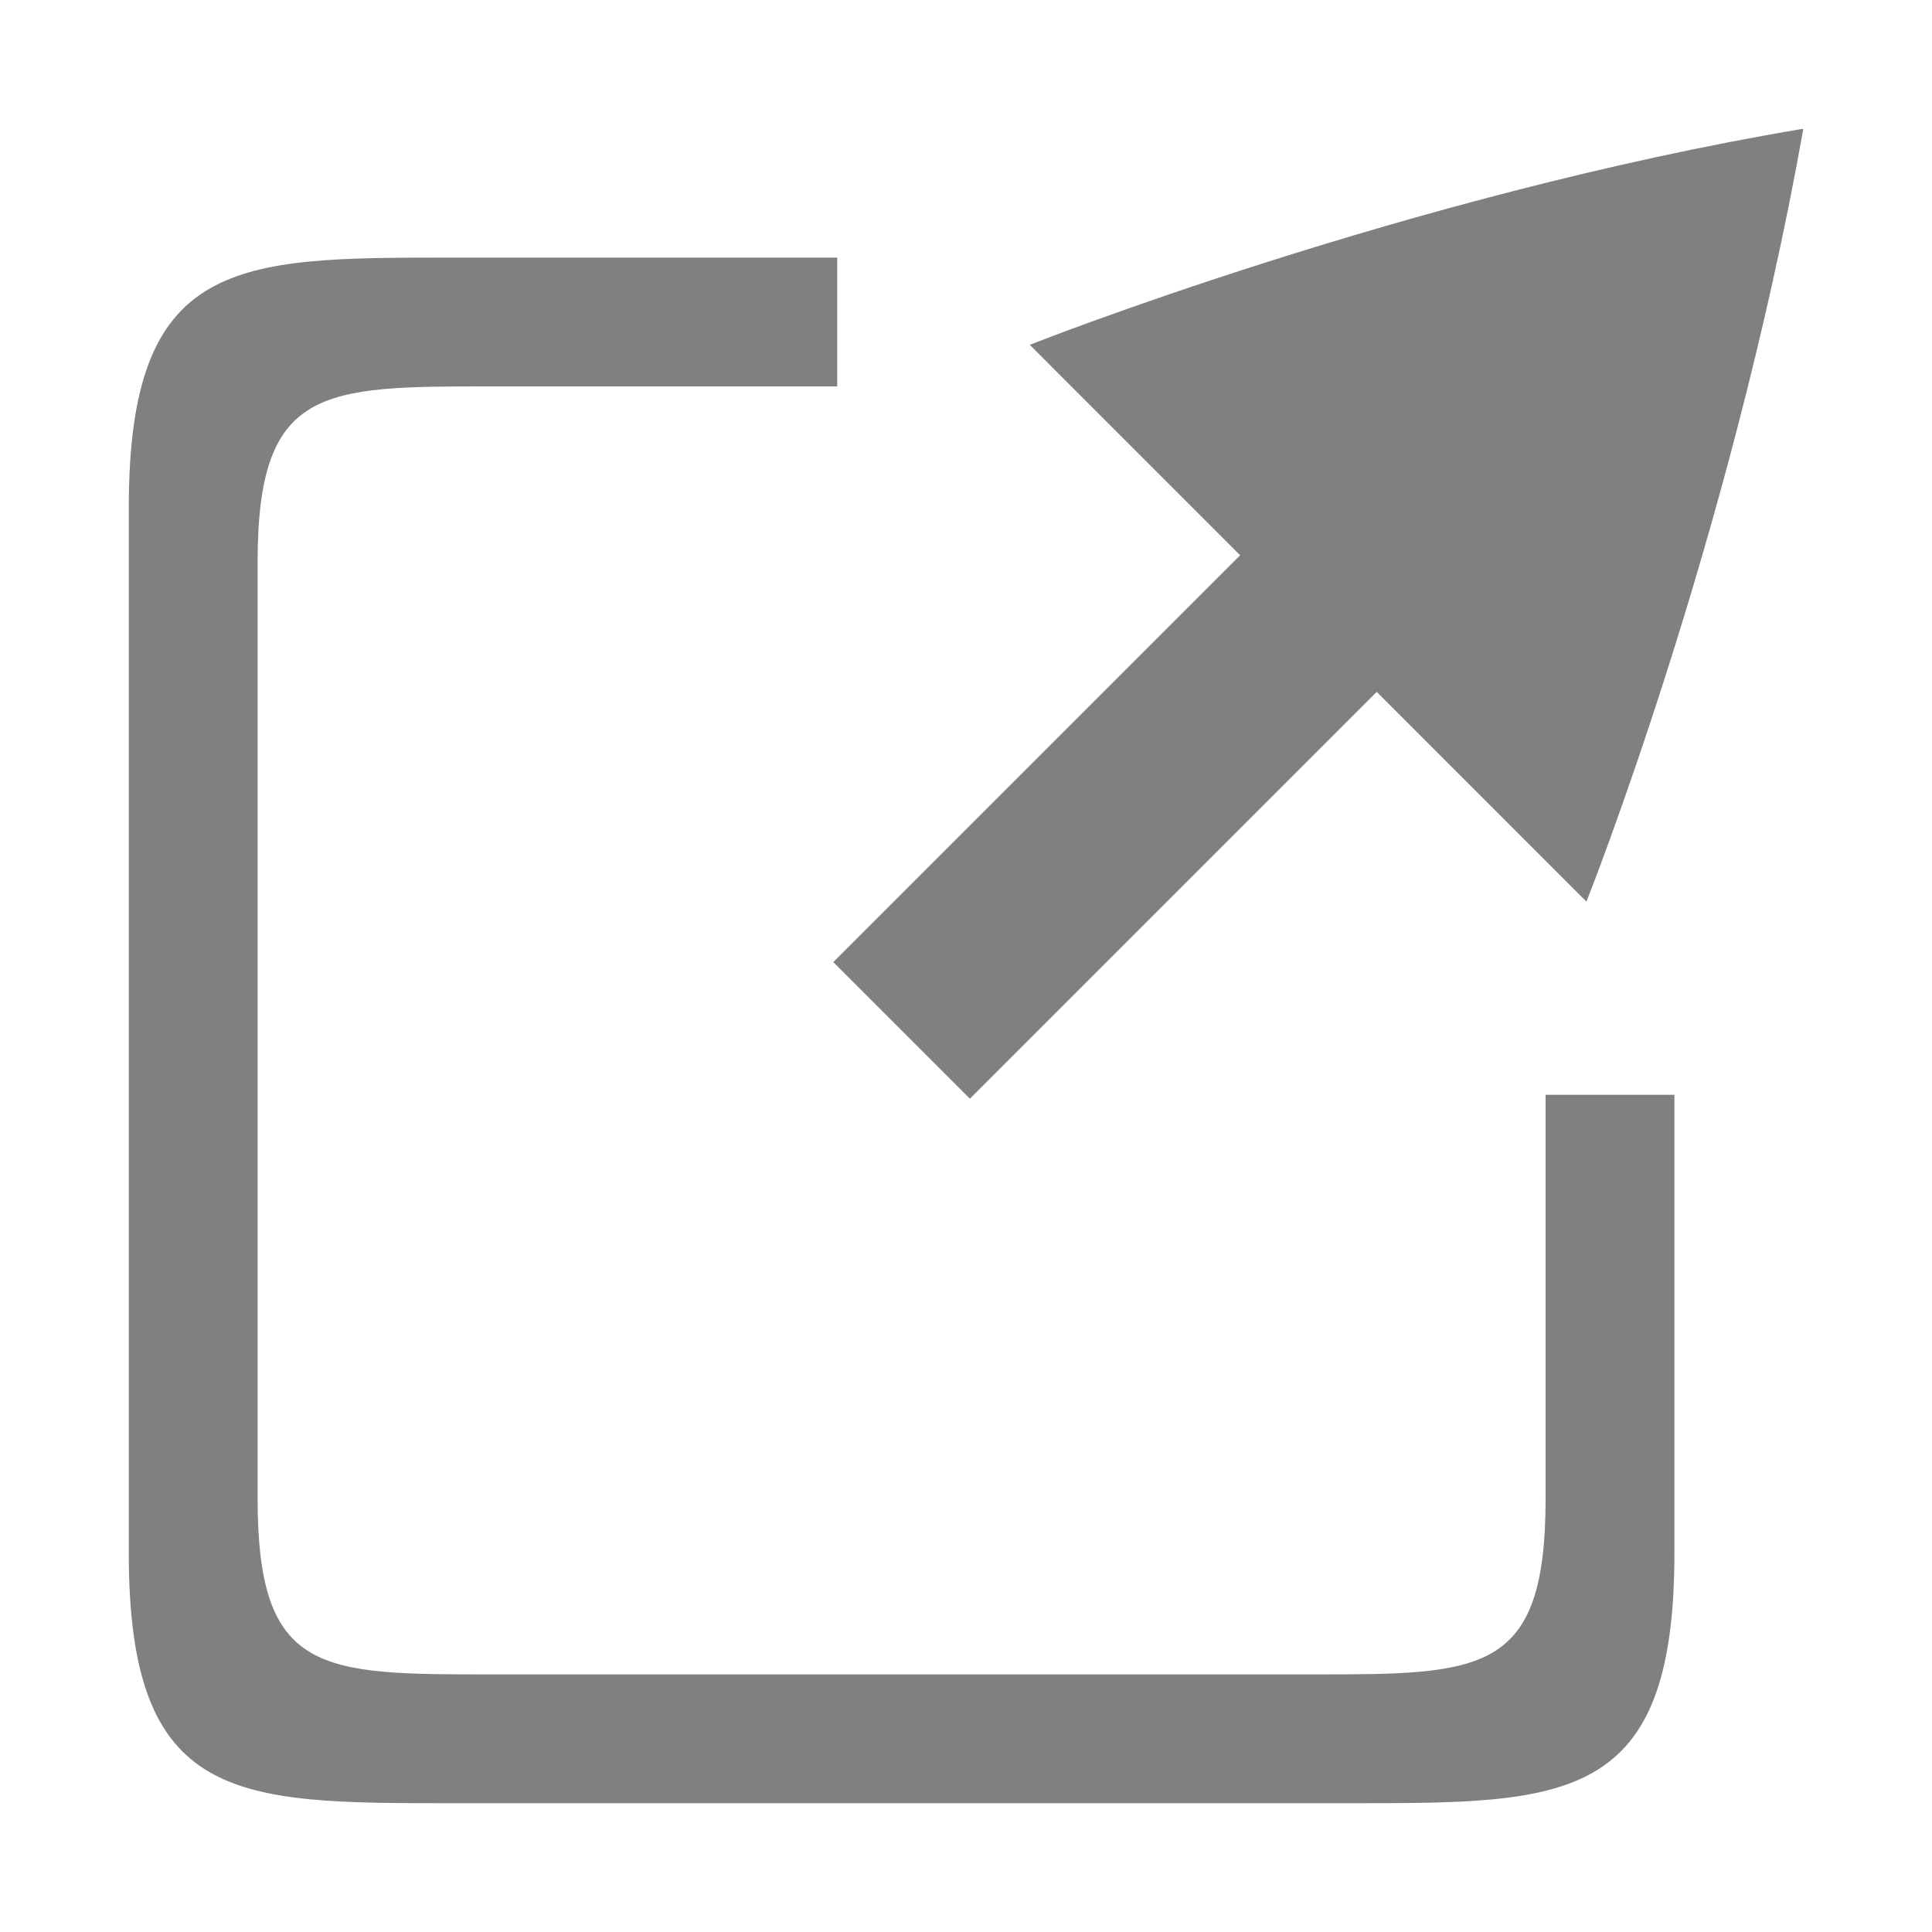
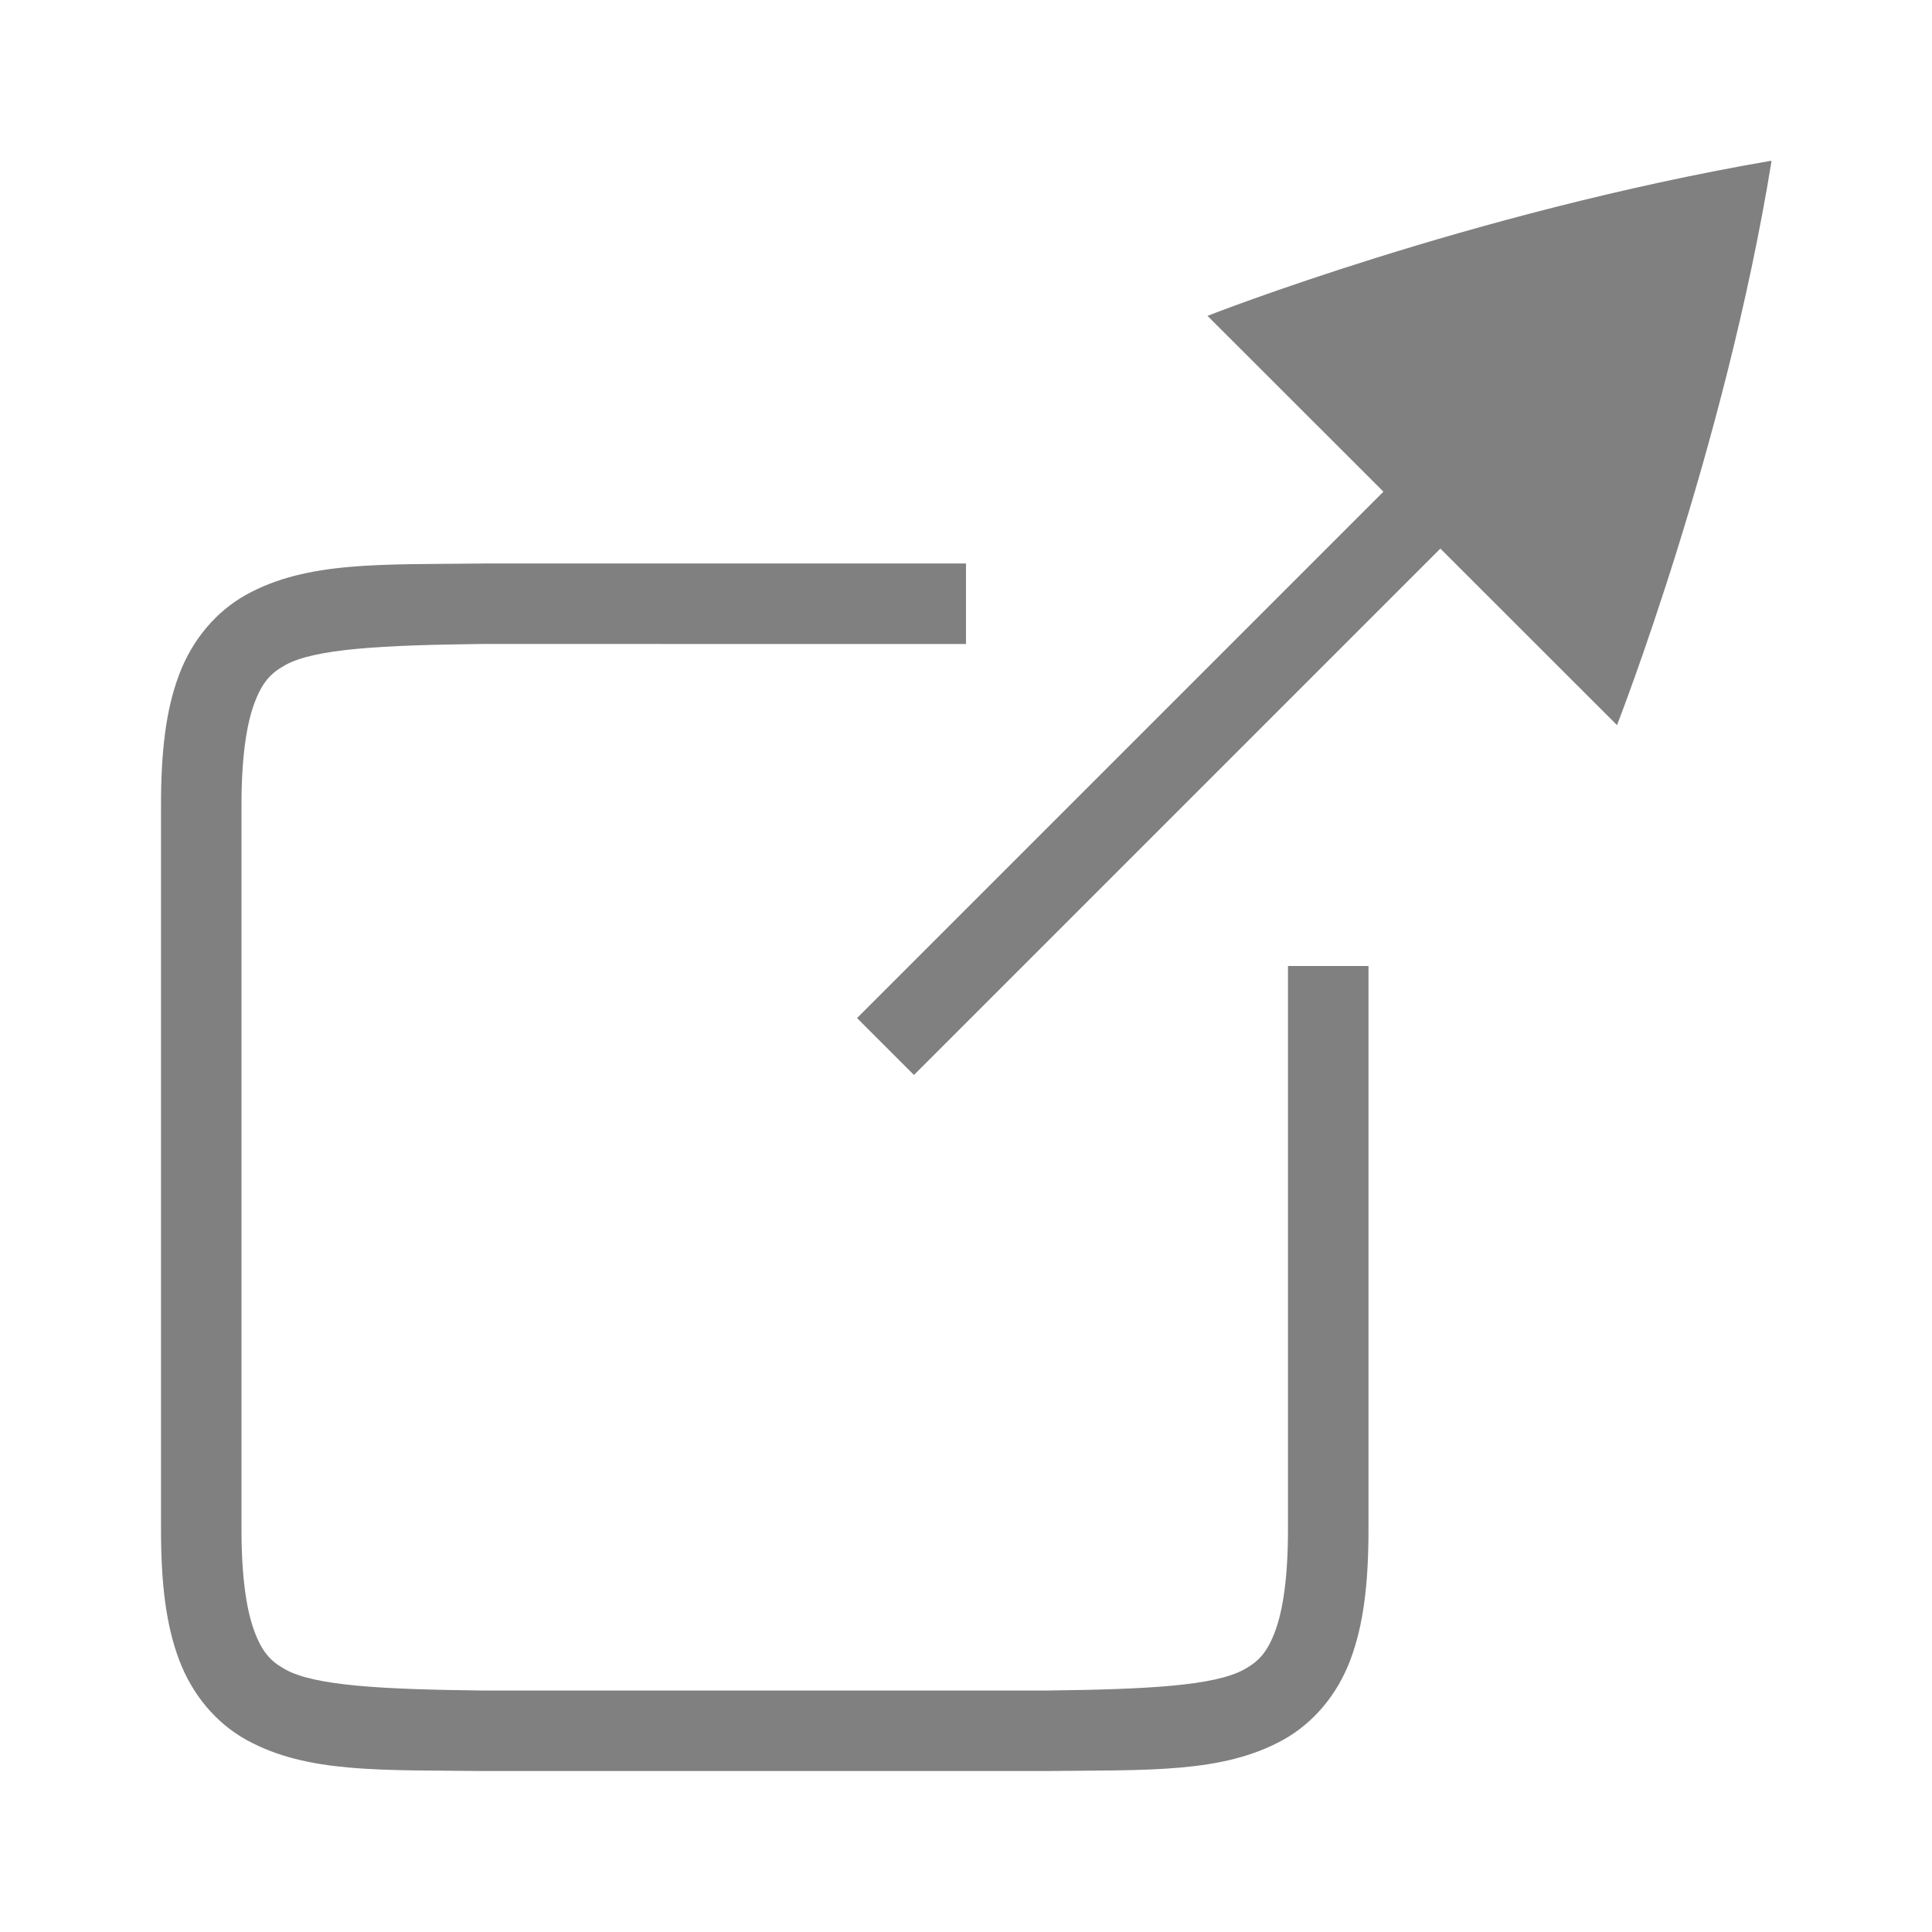
- <svg xmlns="http://www.w3.org/2000/svg" width="90" height="90" id="svg4874" version="1.1" viewBox="0 0 90 90">
+ <svg xmlns="http://www.w3.org/2000/svg" width="96" height="96" id="svg4874" version="1.1" viewBox="0 0 96 96">
  <defs id="defs4876" />
-   <g id="layer1" transform="translate(67.85715,-84.50504)">
-     <g transform="matrix(0,-1,-1,0,373.5051,516.505)" id="g4845" style="display:inline">
-       <g transform="matrix(0,-1,-1,0,567.3622,615.3622)" id="g1311">
-         <g id="g1313" transform="matrix(1.875,0,0,1.875,-366,-1657.817)">
-           <rect transform="translate(0,804.3622)" y="152" x="288" height="48" width="48" id="rect1315" style="opacity:0.212;fill:none;stroke:none" />
-         </g>
-         <path style="font-size:15px;font-style:normal;font-variant:normal;font-weight:normal;font-stretch:normal;text-align:center;line-height:125%;letter-spacing:0px;word-spacing:0px;writing-mode:lr-tb;text-anchor:middle;fill:#808080;fill-opacity:1;stroke:none;display:inline;font-family:Ubuntu;-inkscape-font-specification:Ubuntu" d="M 21,12 C 11,12 6,12 6,23.627 L 6,72.373 C 6,84 11,84 21,84 l 42,0 c 10,0 15,2.07e-4 15,-11.627 L 78,51 72,51 72,69.809 C 72,78.001 69.066,78 61.133,78 L 22.867,78 C 14.934,78 12,78.001 12,69.809 L 12,26.191 C 12,17.999 15,18 22.867,18 L 39,18 39,12 Z" transform="translate(174,135.3622)" id="path4098" />
-         <g transform="matrix(-0.7462886,0.7462881,-0.7462886,-0.7462881,1161.57,-187.5148)" id="g4119" style="fill:#808080;fill-opacity:1;display:inline">
-           <path id="path4123" d="m 856.6,402.431 c 0,0 -16.469,-7.124 -30.872,-17.387 0,-0.003 9.6e-4,-0.007 0.005,-0.01 9.7e-4,-0.005 0.006,-0.007 0.007,-0.011 0.003,-0.004 0.007,-0.007 0.007,-0.011 0.002,-0.005 0.005,-0.007 0.005,-0.01 15.192,-10.591 30.851,-17.323 30.851,-17.323 z" style="color:#000000;fill:#808080;fill-opacity:1;fill-rule:nonzero;stroke:none;stroke-width:3;marker:none;visibility:visible;display:inline;overflow:visible;enable-background:accumulate" />
-         </g>
-         <path style="color:#000000;fill:none;fill-opacity:1;fill-rule:nonzero;stroke:#808080;stroke-width:9;stroke-linecap:butt;stroke-linejoin:round;stroke-miterlimit:4;stroke-opacity:1;stroke-dasharray:none;stroke-dashoffset:0;marker:none;visibility:visible;display:inline;overflow:visible;enable-background:accumulate" d="m 216,183.362 25,-25" id="path4125" />
-       </g>
-     </g>
+   <g id="layer1" transform="translate(67.85715,-78.50504)">
+     <rect transform="rotate(90)" y="-28.143" x="78.505" height="96" width="96" id="rect4782" style="color:#000000;display:inline;overflow:visible;visibility:visible;fill:none;stroke:none;stroke-width:4;marker:none;enable-background:accumulate" />
+     <path style="color:#000000;font-style:normal;font-variant:normal;font-weight:normal;font-stretch:normal;font-size:medium;line-height:normal;font-family:sans-serif;font-variant-ligatures:none;font-variant-position:normal;font-variant-caps:normal;font-variant-numeric:normal;font-variant-alternates:normal;font-feature-settings:normal;text-indent:0;text-align:start;text-decoration:none;text-decoration-line:none;text-decoration-style:solid;text-decoration-color:#000000;letter-spacing:normal;word-spacing:normal;text-transform:none;direction:ltr;block-progression:tb;writing-mode:lr-tb;baseline-shift:baseline;text-anchor:start;white-space:normal;shape-padding:0;clip-rule:nonzero;display:inline;overflow:visible;visibility:visible;opacity:1;isolation:auto;mix-blend-mode:normal;color-interpolation:sRGB;color-interpolation-filters:linearRGB;solid-color:#000000;solid-opacity:1;fill:#808080;fill-opacity:1;fill-rule:nonzero;stroke:none;stroke-width:4;stroke-linecap:butt;stroke-linejoin:miter;stroke-miterlimit:4;stroke-dasharray:none;stroke-dashoffset:0;stroke-opacity:1;marker:none;color-rendering:auto;image-rendering:auto;shape-rendering:auto;text-rendering:auto;enable-background:accumulate" d="m -43.869,106.504 -0.012,0.002 c -5.033,0.058 -8.714,-0.12 -11.725,1.541 -1.505,0.831 -2.697,2.236 -3.355,3.99 -0.659,1.755 -0.896,3.836 -0.896,6.467 l 0,36.002 c 0,2.63 0.238,4.712 0.896,6.467 0.659,1.755 1.85,3.16 3.355,3.99 3.011,1.661 6.692,1.485 11.725,1.543 l 0.012,0 28.023,0 0.012,0 c 5.033,-0.058 8.714,0.118 11.725,-1.543 1.505,-0.831 2.697,-2.236 3.355,-3.99 0.659,-1.755 0.896,-3.836 0.896,-6.467 l 0,-28 -4,0 0,28 c 0,2.37 -0.25,4.021 -0.641,5.061 -0.39,1.04 -0.809,1.49 -1.543,1.895 -1.465,0.808 -4.778,0.986 -9.816,1.045 l -27.977,0 -0.023,0 c -5.038,-0.059 -8.352,-0.237 -9.816,-1.045 -0.734,-0.405 -1.151,-0.855 -1.541,-1.895 -0.39,-1.04 -0.643,-2.691 -0.643,-5.061 l 0,-36.002 c 0,-2.37 0.252,-4.021 0.643,-5.061 0.39,-1.04 0.807,-1.49 1.541,-1.895 1.465,-0.808 4.778,-0.986 9.816,-1.045 l 24,0.002 0,-4 -24.012,-0.002 z" id="path4643" />
+     <path style="color:#000000;display:inline;overflow:visible;visibility:visible;fill:#808080;fill-opacity:1;fill-rule:nonzero;stroke:none;stroke-width:2.999;marker:none;enable-background:accumulate" d="m 12.491,114.536 c 0,0 5.355,-13.693 7.678,-28.028 -9.63e-4,-9.62e-4 -0.001,-0.001 -0.011,-0.001 -9.63e-4,-9.63e-4 -0.007,-9.63e-4 -0.013,-0.003 -9.62e-4,-0.001 -0.007,-0.001 -0.013,-0.003 -9.62e-4,-0.001 -0.007,-0.001 -0.013,-0.003 -14.981,2.587 -27.976,7.702 -27.976,7.702 z" id="path2194-3" />
+     <path style="color:#000000;font-style:normal;font-variant:normal;font-weight:normal;font-stretch:normal;font-size:medium;line-height:normal;font-family:sans-serif;font-variant-ligatures:none;font-variant-position:normal;font-variant-caps:normal;font-variant-numeric:normal;font-variant-alternates:normal;font-feature-settings:normal;text-indent:0;text-align:start;text-decoration:none;text-decoration-line:none;text-decoration-style:solid;text-decoration-color:#000000;letter-spacing:normal;word-spacing:normal;text-transform:none;direction:ltr;block-progression:tb;writing-mode:lr-tb;baseline-shift:baseline;text-anchor:start;white-space:normal;shape-padding:0;clip-rule:nonzero;display:inline;overflow:visible;visibility:visible;opacity:1;isolation:auto;mix-blend-mode:normal;color-interpolation:sRGB;color-interpolation-filters:linearRGB;solid-color:#000000;solid-opacity:1;fill:#808080;fill-opacity:1;fill-rule:nonzero;stroke:none;stroke-width:4;stroke-linecap:butt;stroke-linejoin:miter;stroke-miterlimit:4;stroke-dasharray:none;stroke-dashoffset:0;stroke-opacity:1;marker:none;color-rendering:auto;image-rendering:auto;shape-rendering:auto;text-rendering:auto;enable-background:accumulate" d="m 4.729,99.092 -30,30 2.828,2.828 30,-30 -2.828,-2.828 z" id="path4156" />
  </g>
</svg>
